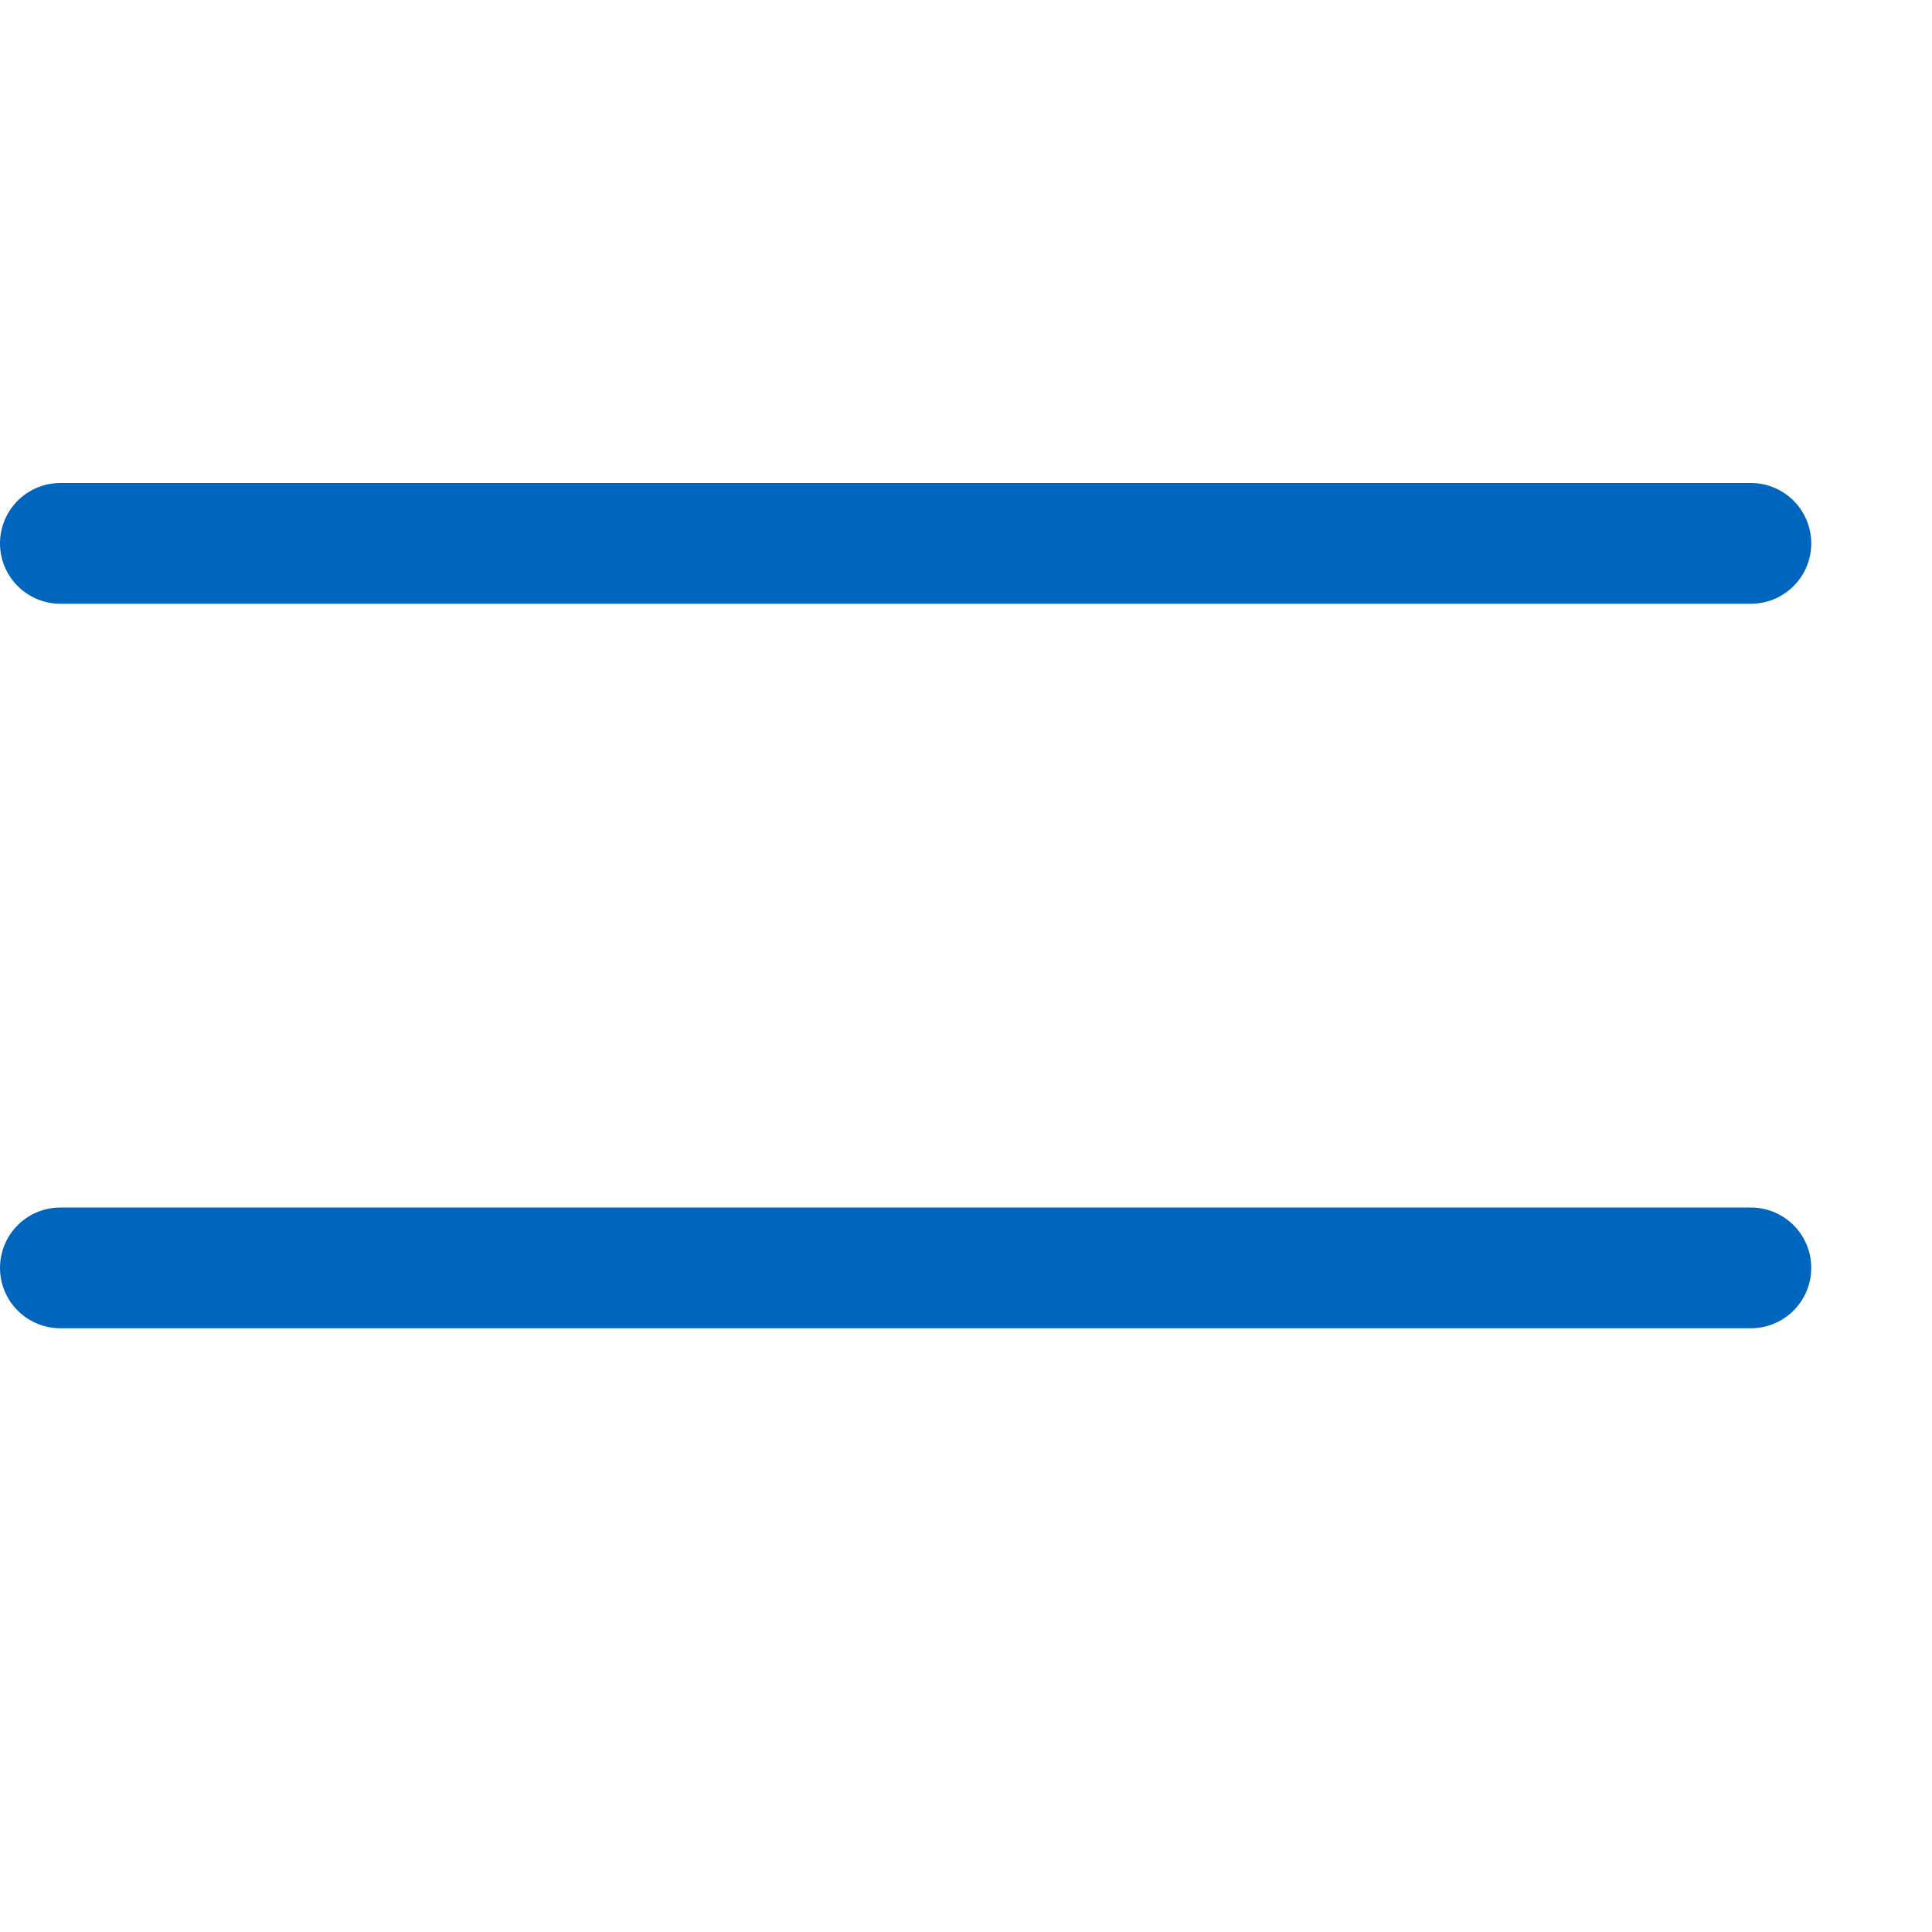
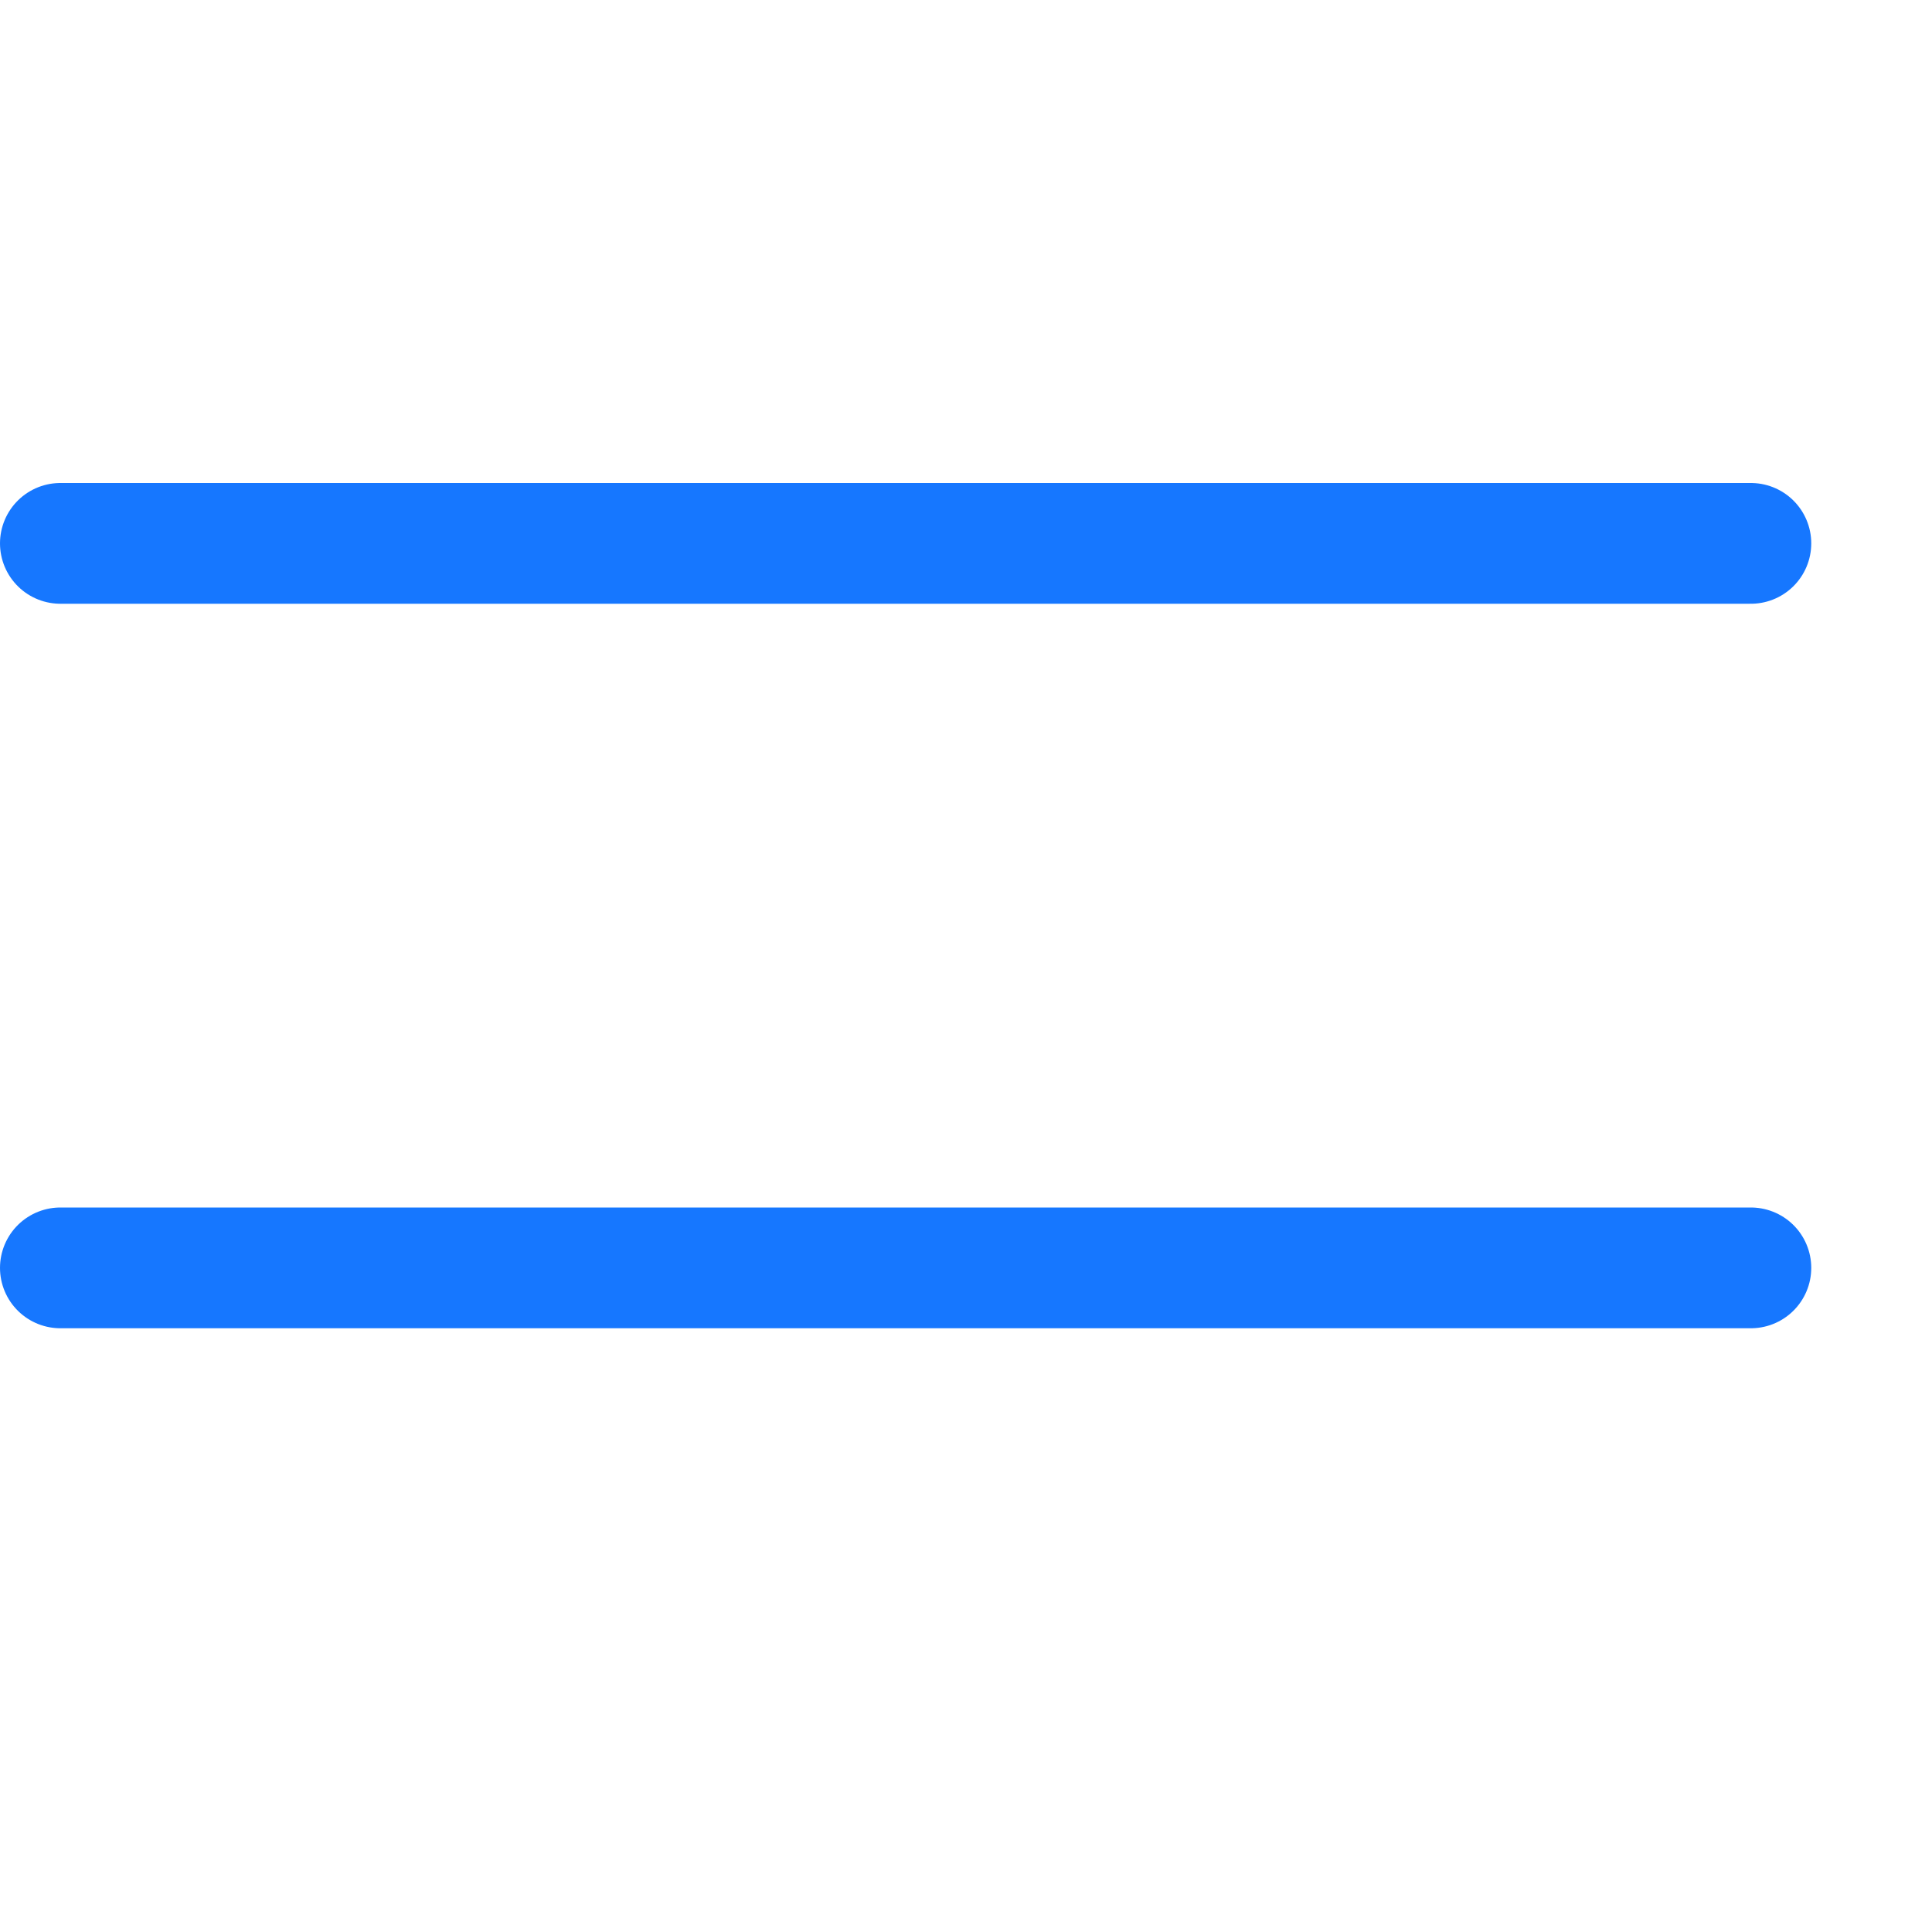
<svg xmlns="http://www.w3.org/2000/svg" width="16" height="16" viewBox="0 0 16 16">
-   <line x1="0.5" y1="4.5" x2="14.5" y2="4.5" style="fill:none;stroke:#0066bd;stroke-linecap:round;stroke-linejoin:round" />
-   <line x1="0.5" y1="10.5" x2="14.5" y2="10.5" style="fill:none;stroke:#0066bd;stroke-linecap:round;stroke-linejoin:round" />
+   <line x1="0.5" y1="4.5" x2="14.5" y2="4.5" style="fill:none;stroke:#1677ff;stroke-linecap:round;stroke-linejoin:round" />
+   <line x1="0.5" y1="10.5" x2="14.5" y2="10.5" style="fill:none;stroke:#1677ff;stroke-linecap:round;stroke-linejoin:round" />
</svg>
